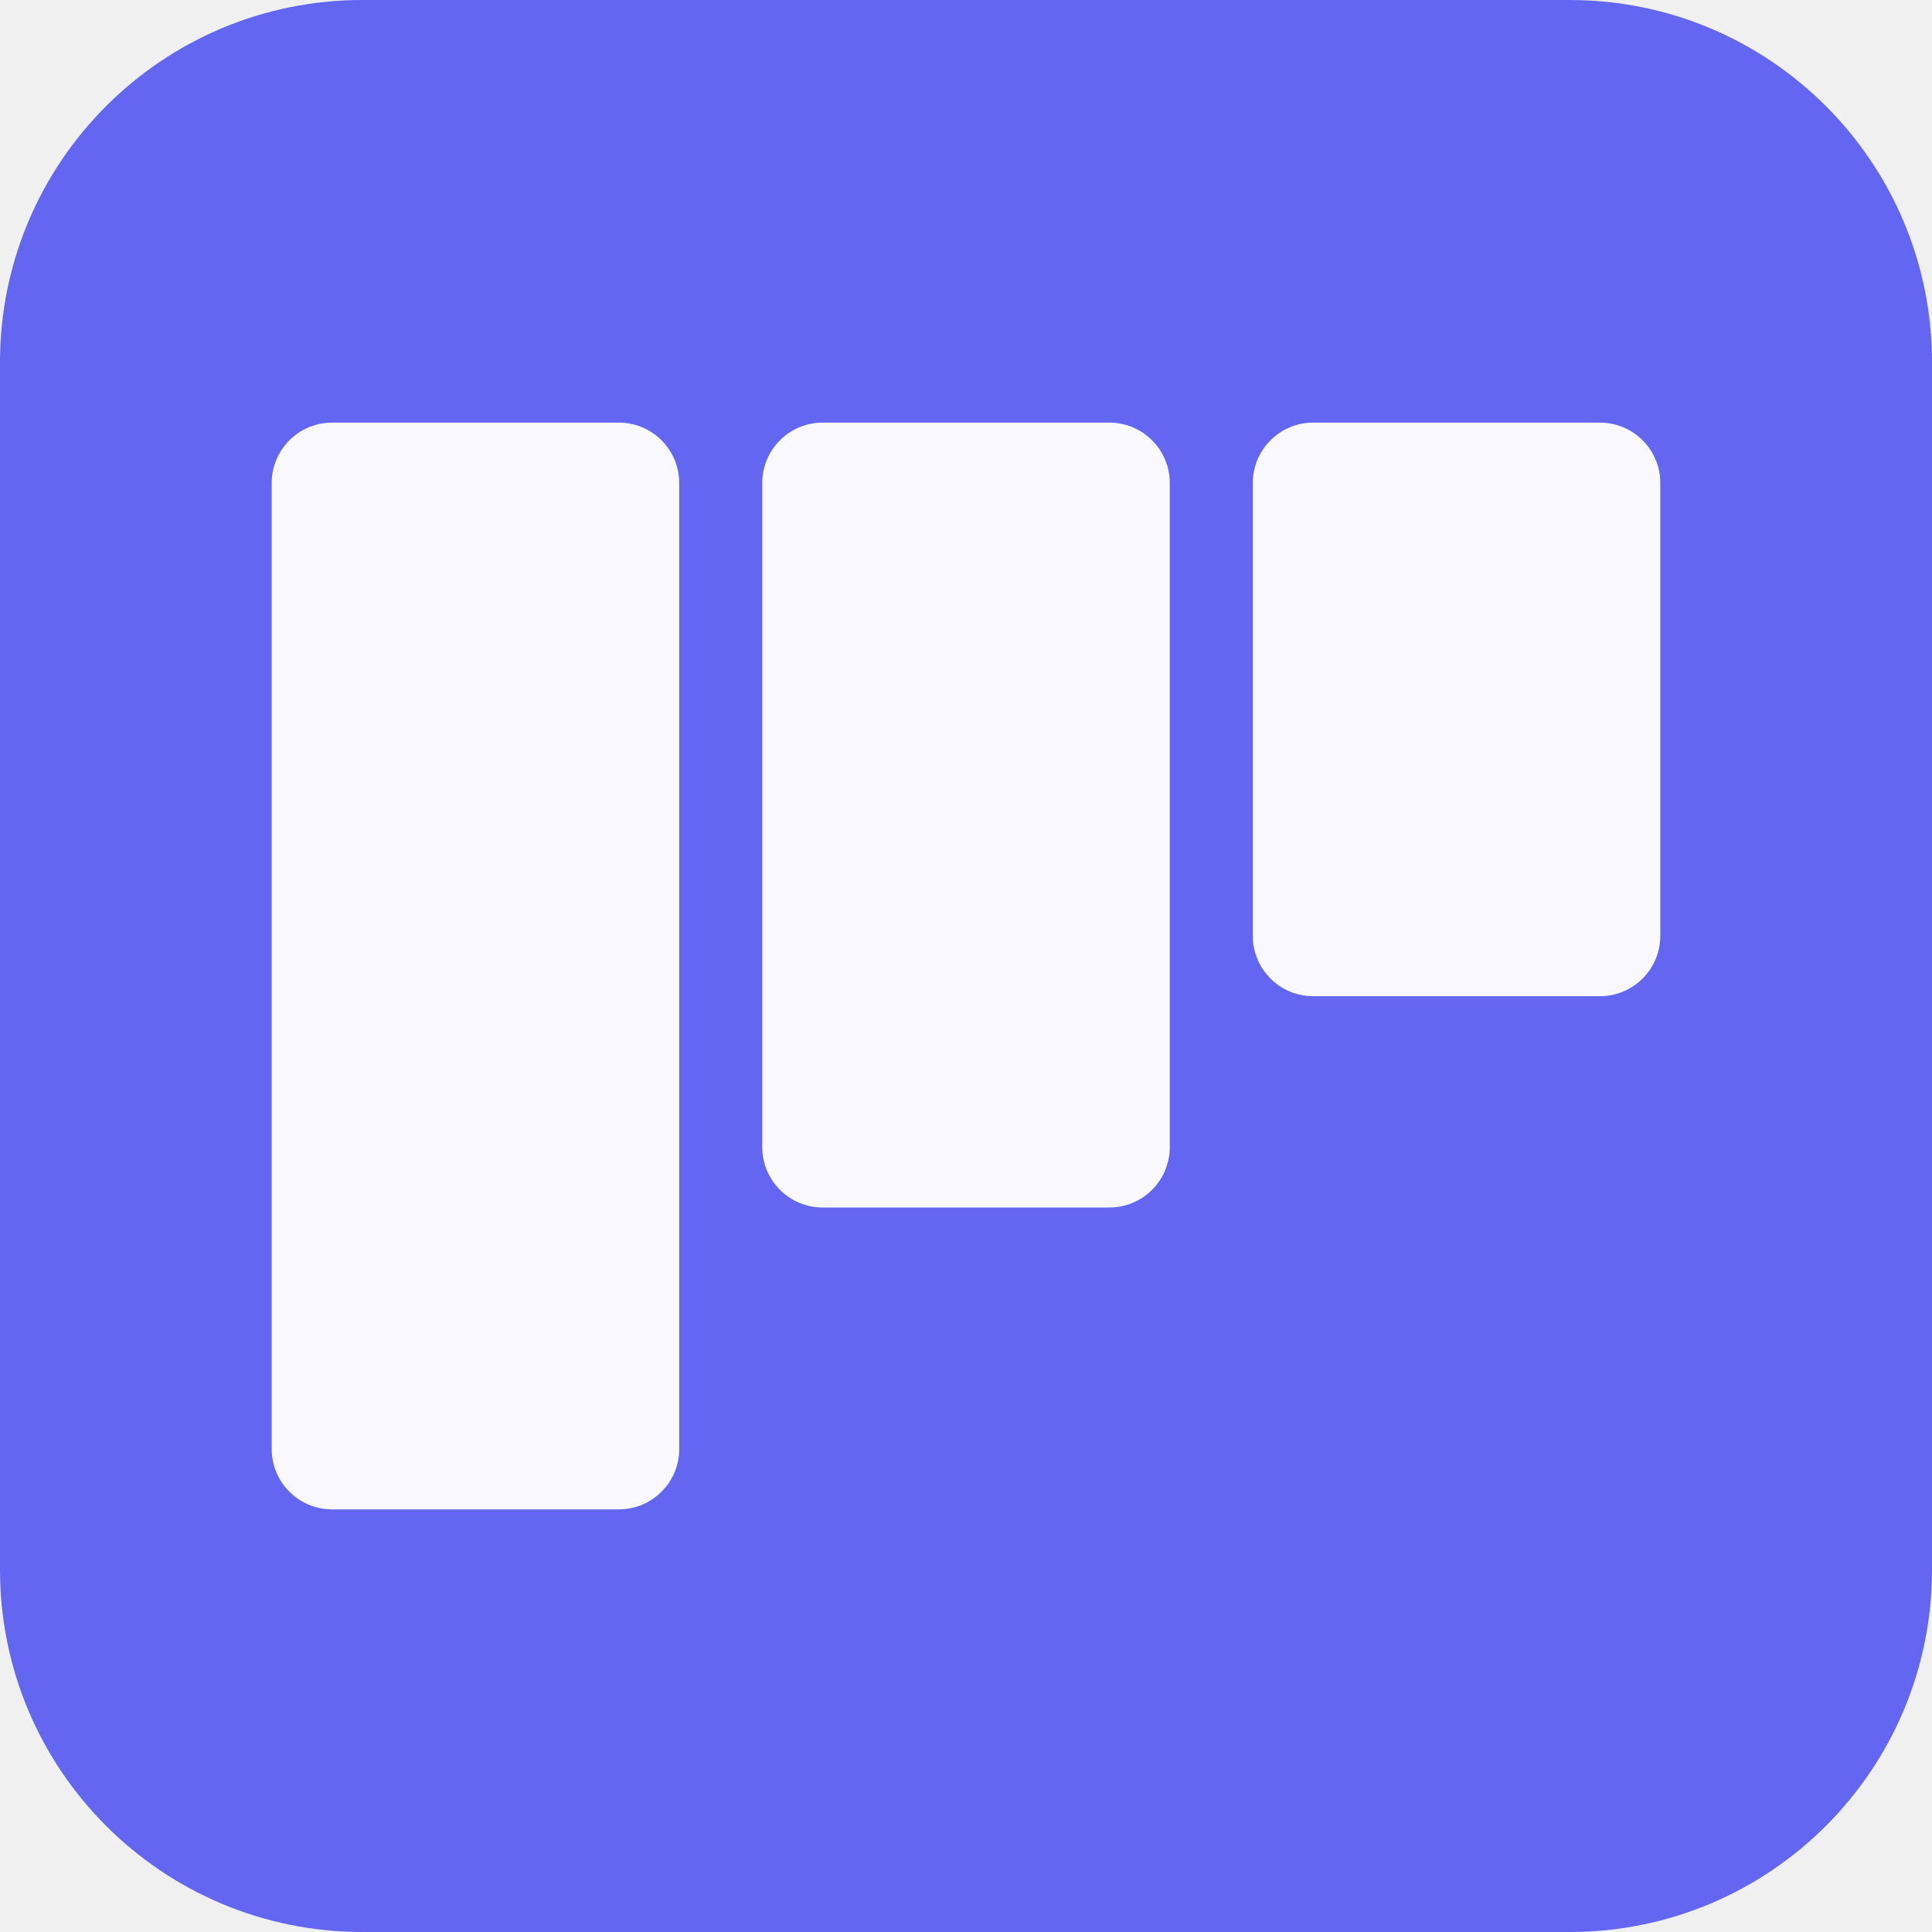
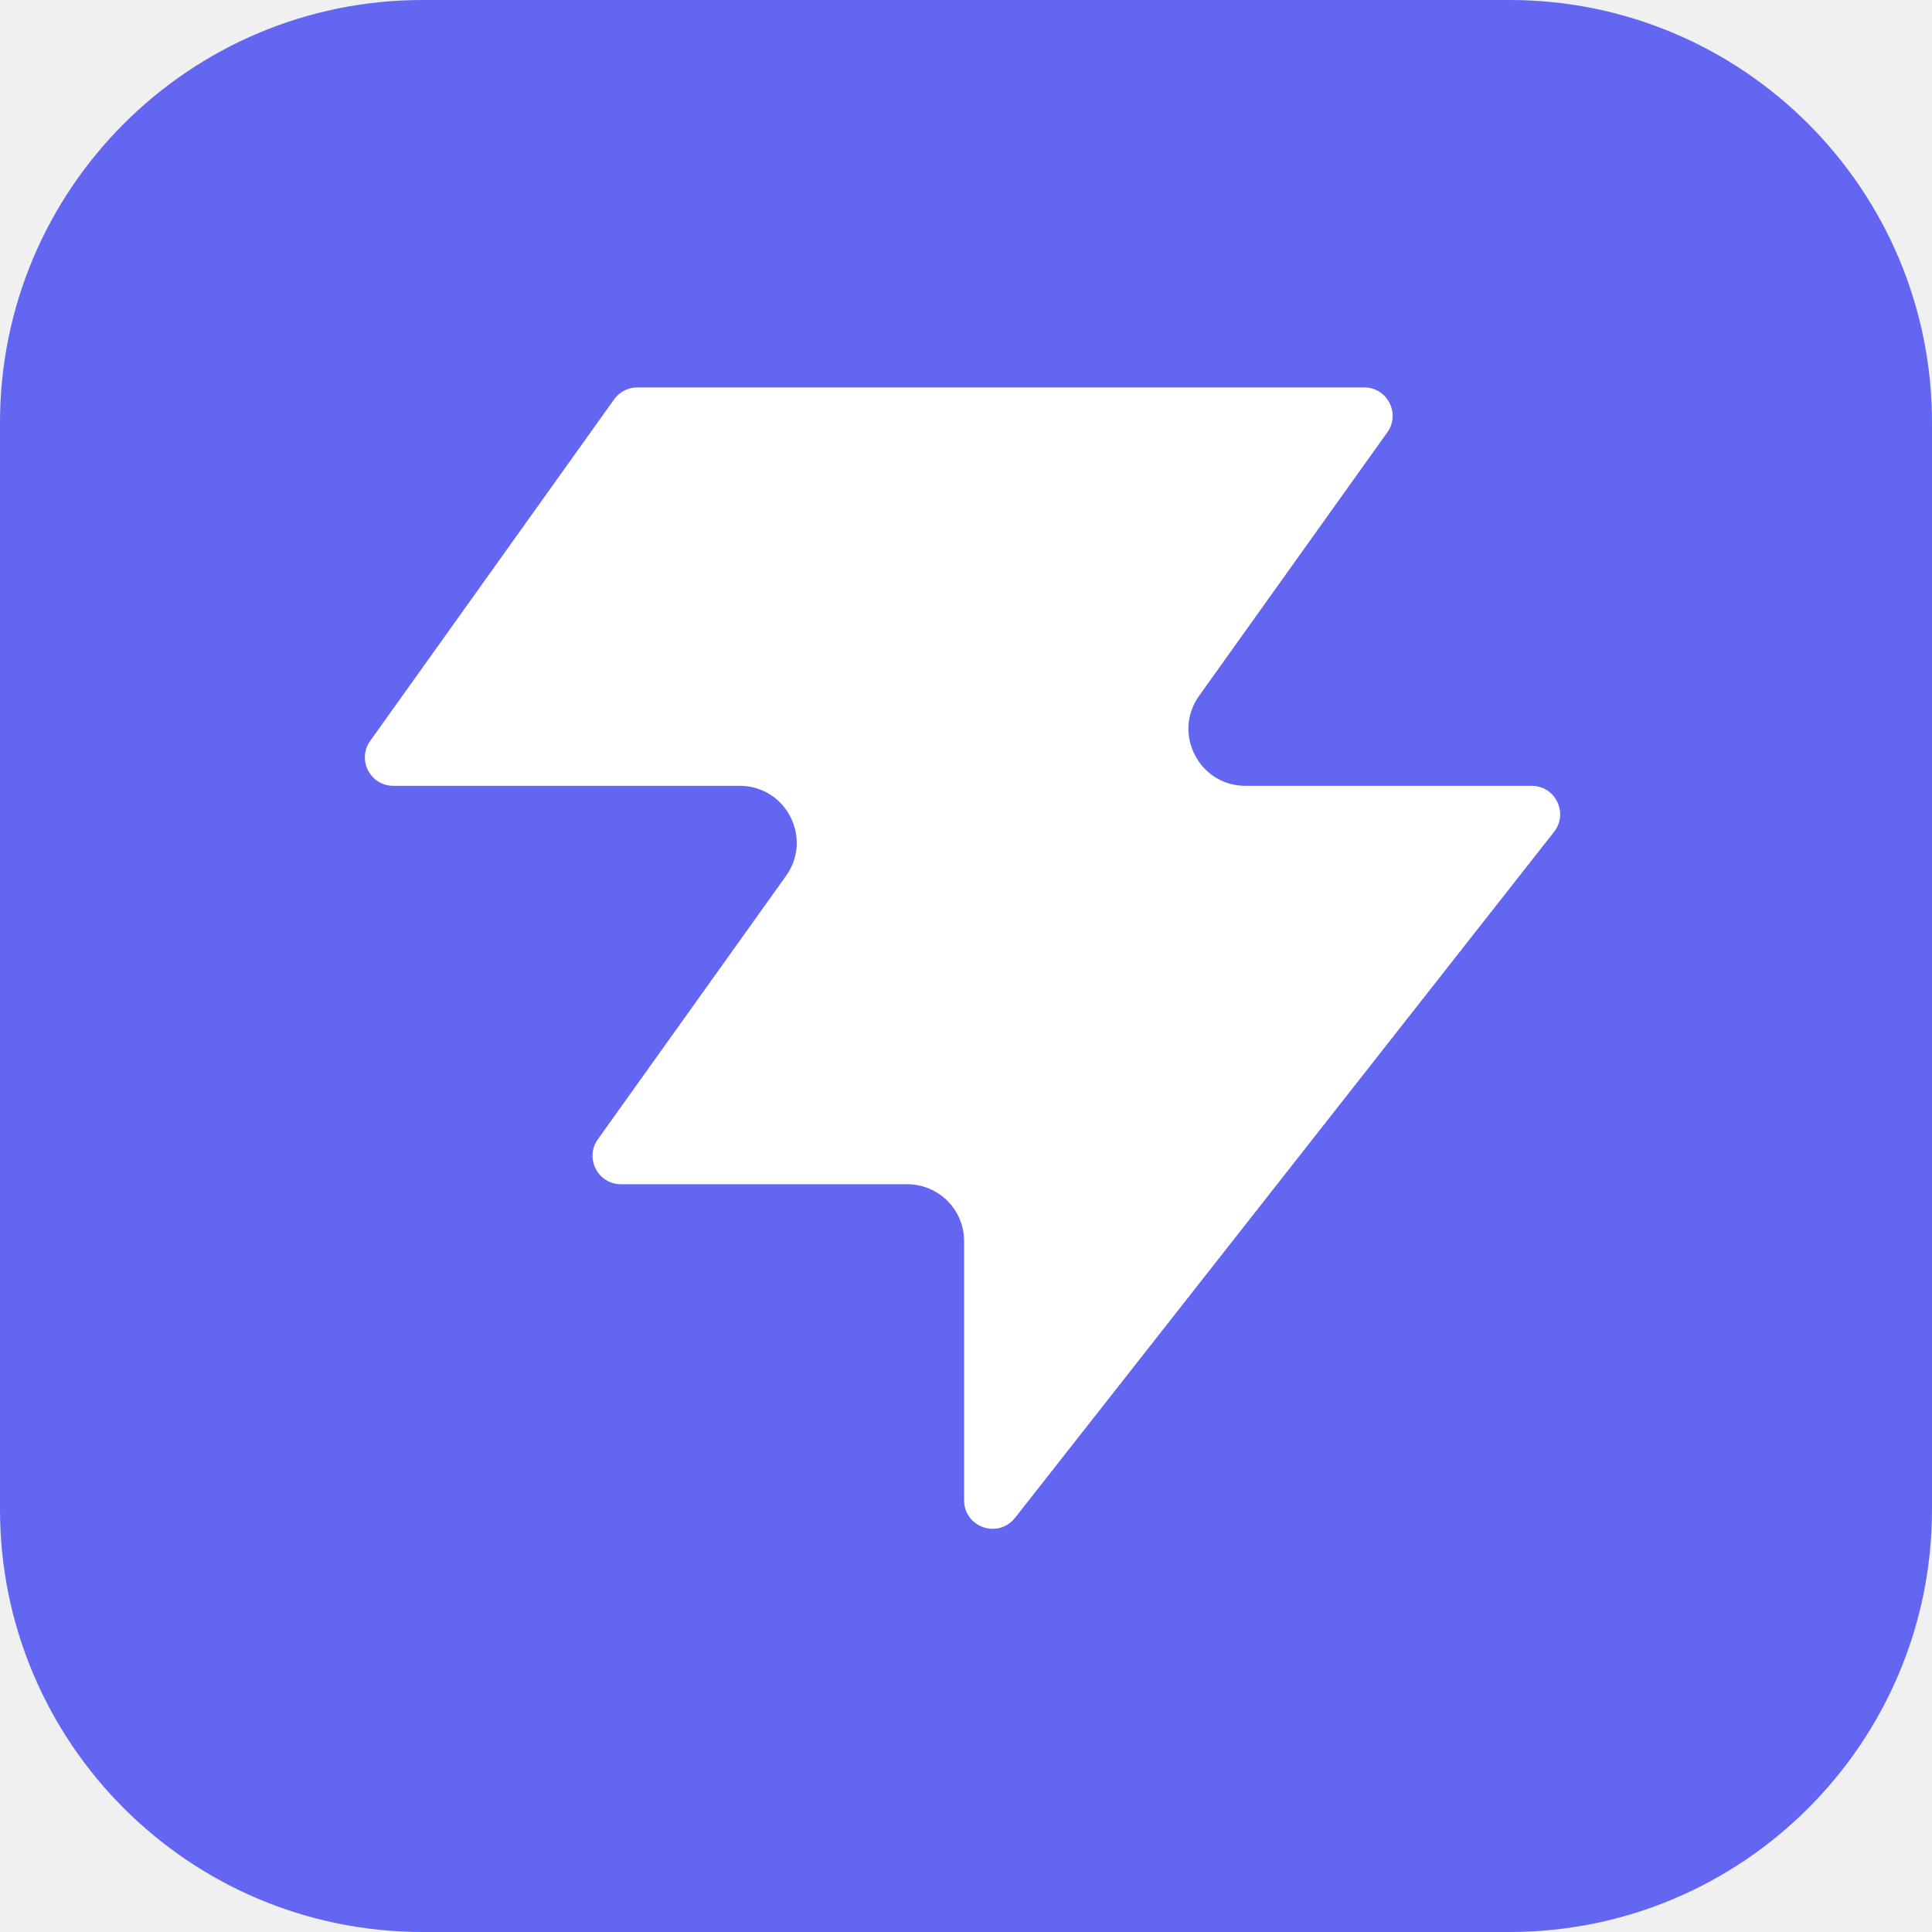
<svg xmlns="http://www.w3.org/2000/svg" viewBox="0 0 512 512">
-   <rect width="512" height="512" rx="96" fill="#6366f1" />
-   <rect x="72" y="112" width="108" height="288" rx="16" fill="white" opacity="0.95" />
-   <rect x="202" y="112" width="108" height="208" rx="16" fill="white" opacity="0.95" />
-   <rect x="332" y="112" width="108" height="152" rx="16" fill="white" opacity="0.95" />
+   <rect width="512" height="512" rx="112" fill="#6366f1" />
+   <svg x="96" y="96" width="320" height="320" viewBox="0 0 48 46" preserveAspectRatio="xMidYMid meet">
+     <path fill="white" d="M25.946 44.938c-.664.845-2.021.375-2.021-.698V33.937a2.26 2.26 0 0 0-2.262-2.262H10.287c-.92 0-1.456-1.04-.92-1.788l7.48-10.471c1.07-1.497 0-3.578-1.842-3.578H1.237c-.92 0-1.456-1.04-.92-1.788L10.013.474c.214-.297.556-.474.92-.474h28.894c.92 0 1.456 1.04.92 1.788l-7.48 10.471c-1.07 1.498 0 3.579 1.842 3.579h11.377c.943 0 1.473 1.088.89 1.83L25.947 44.94z" />
+   </svg>
</svg>
